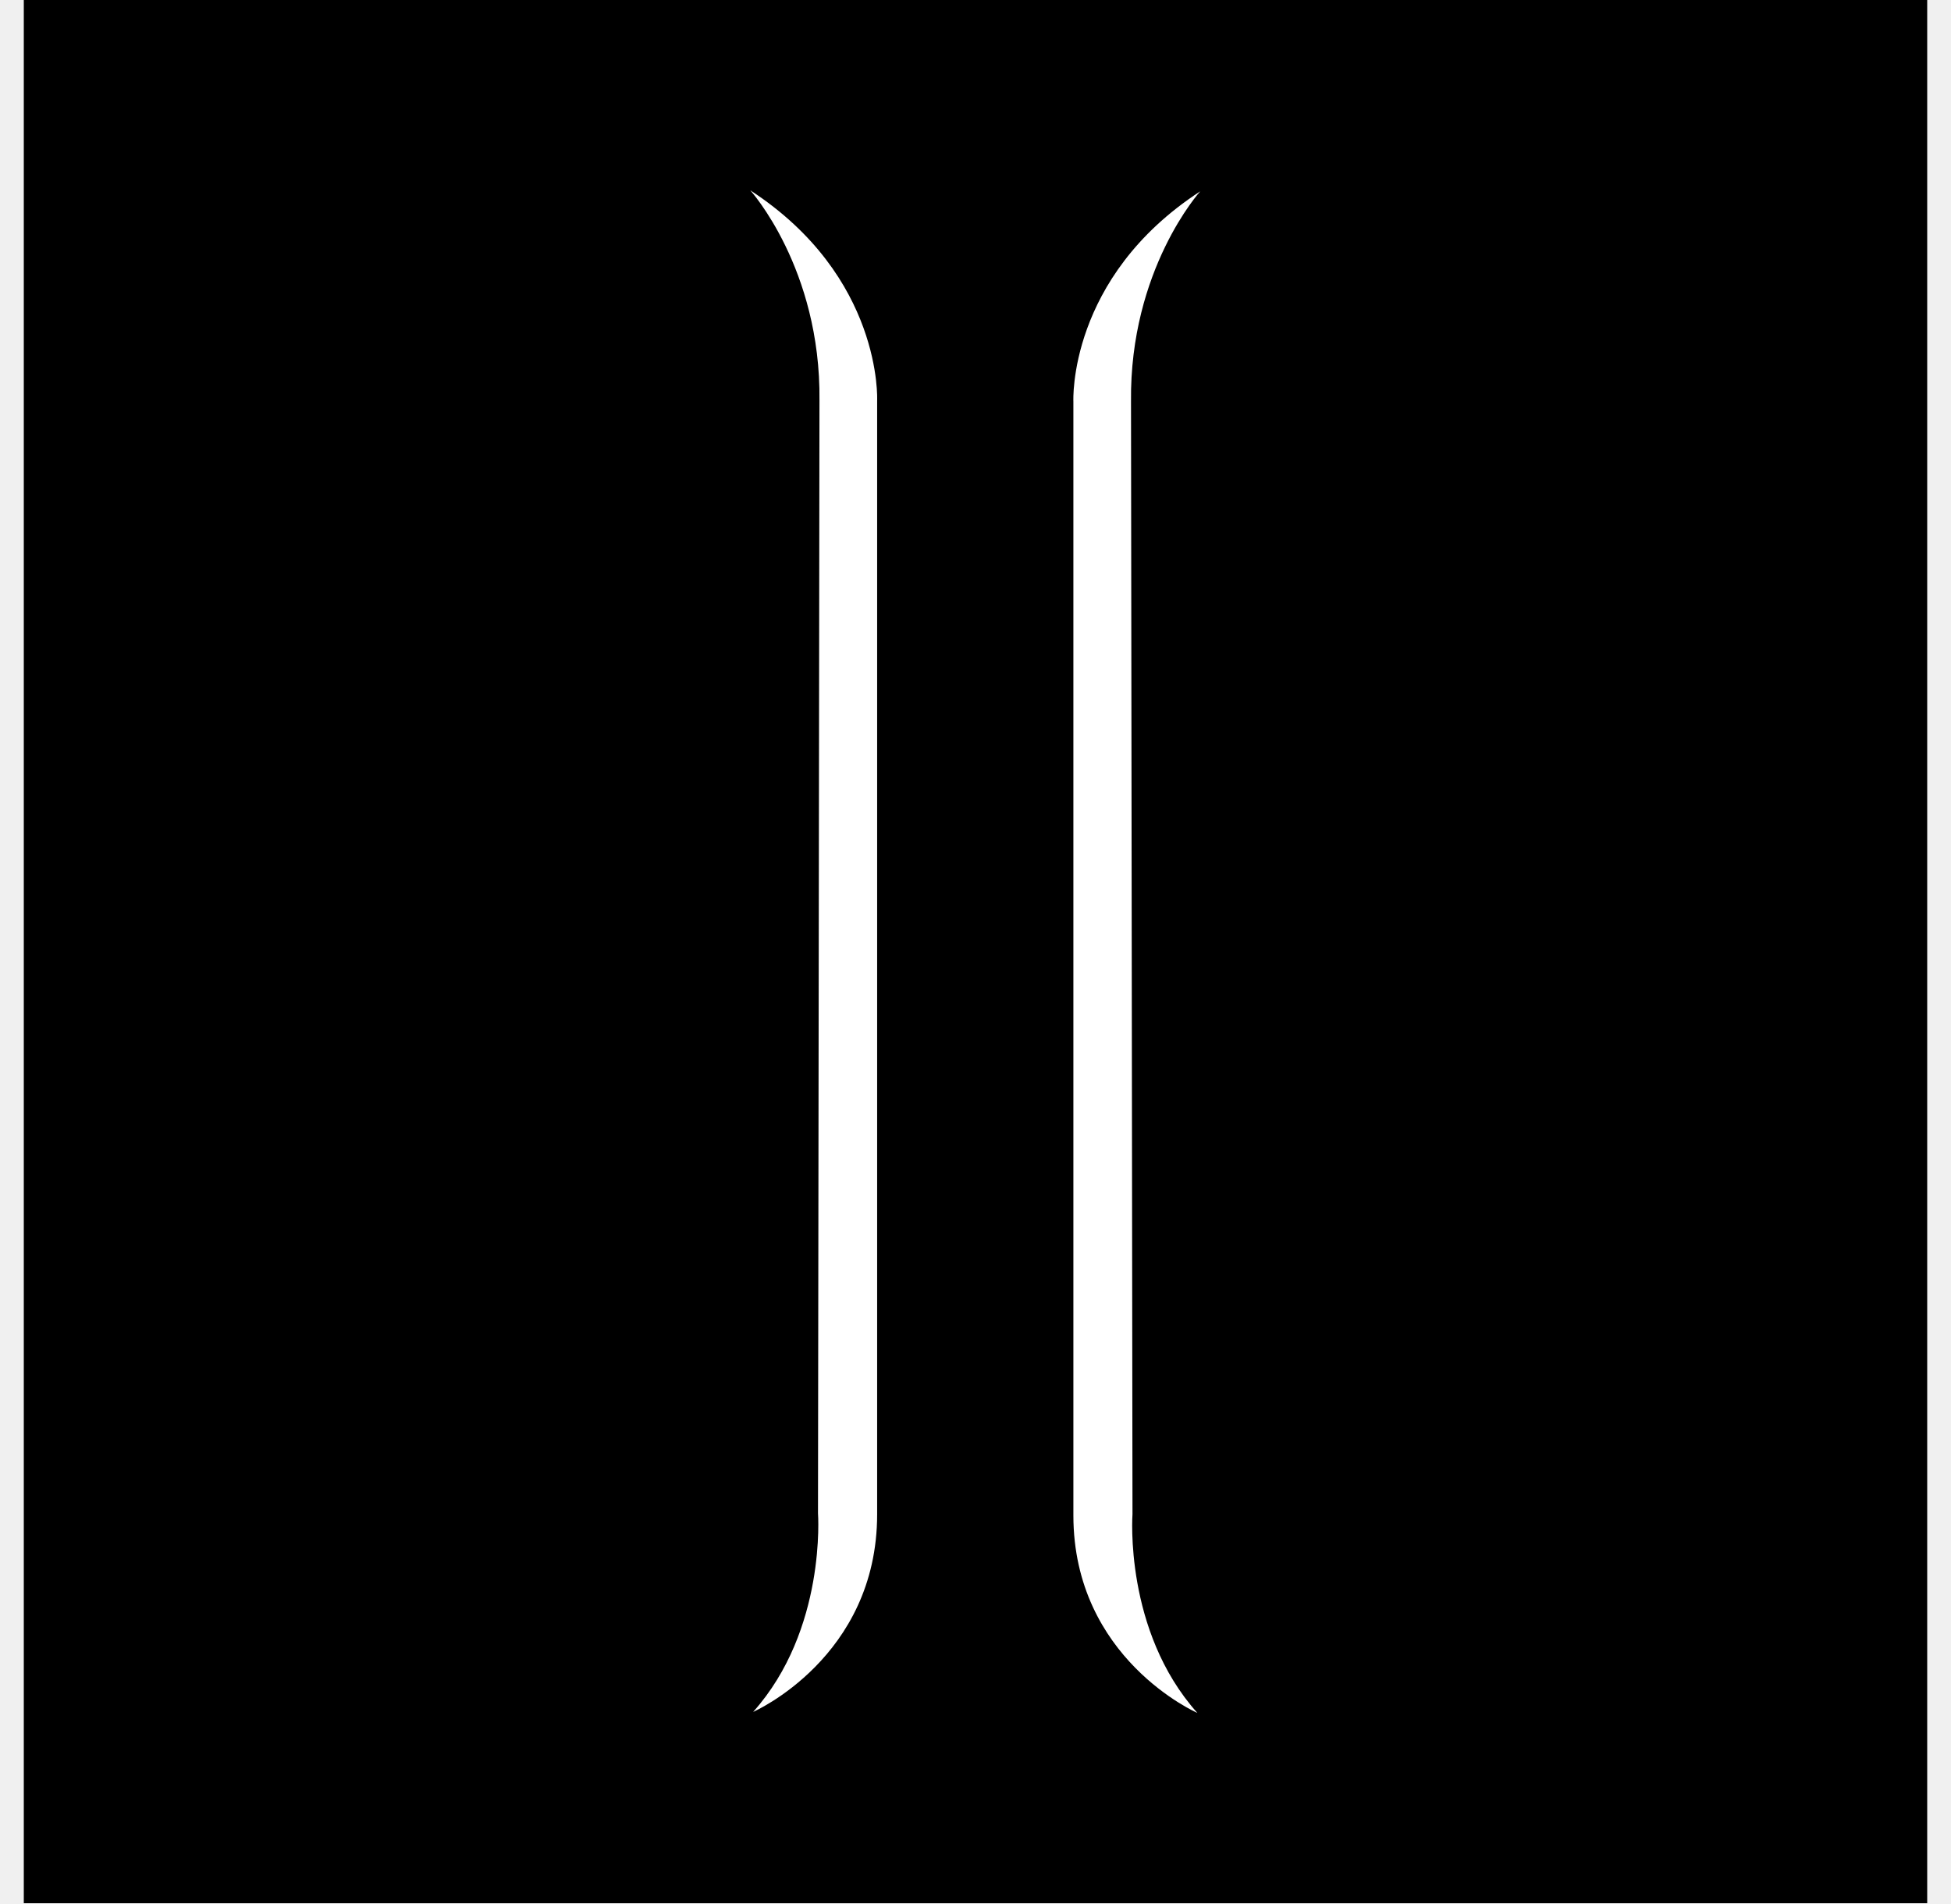
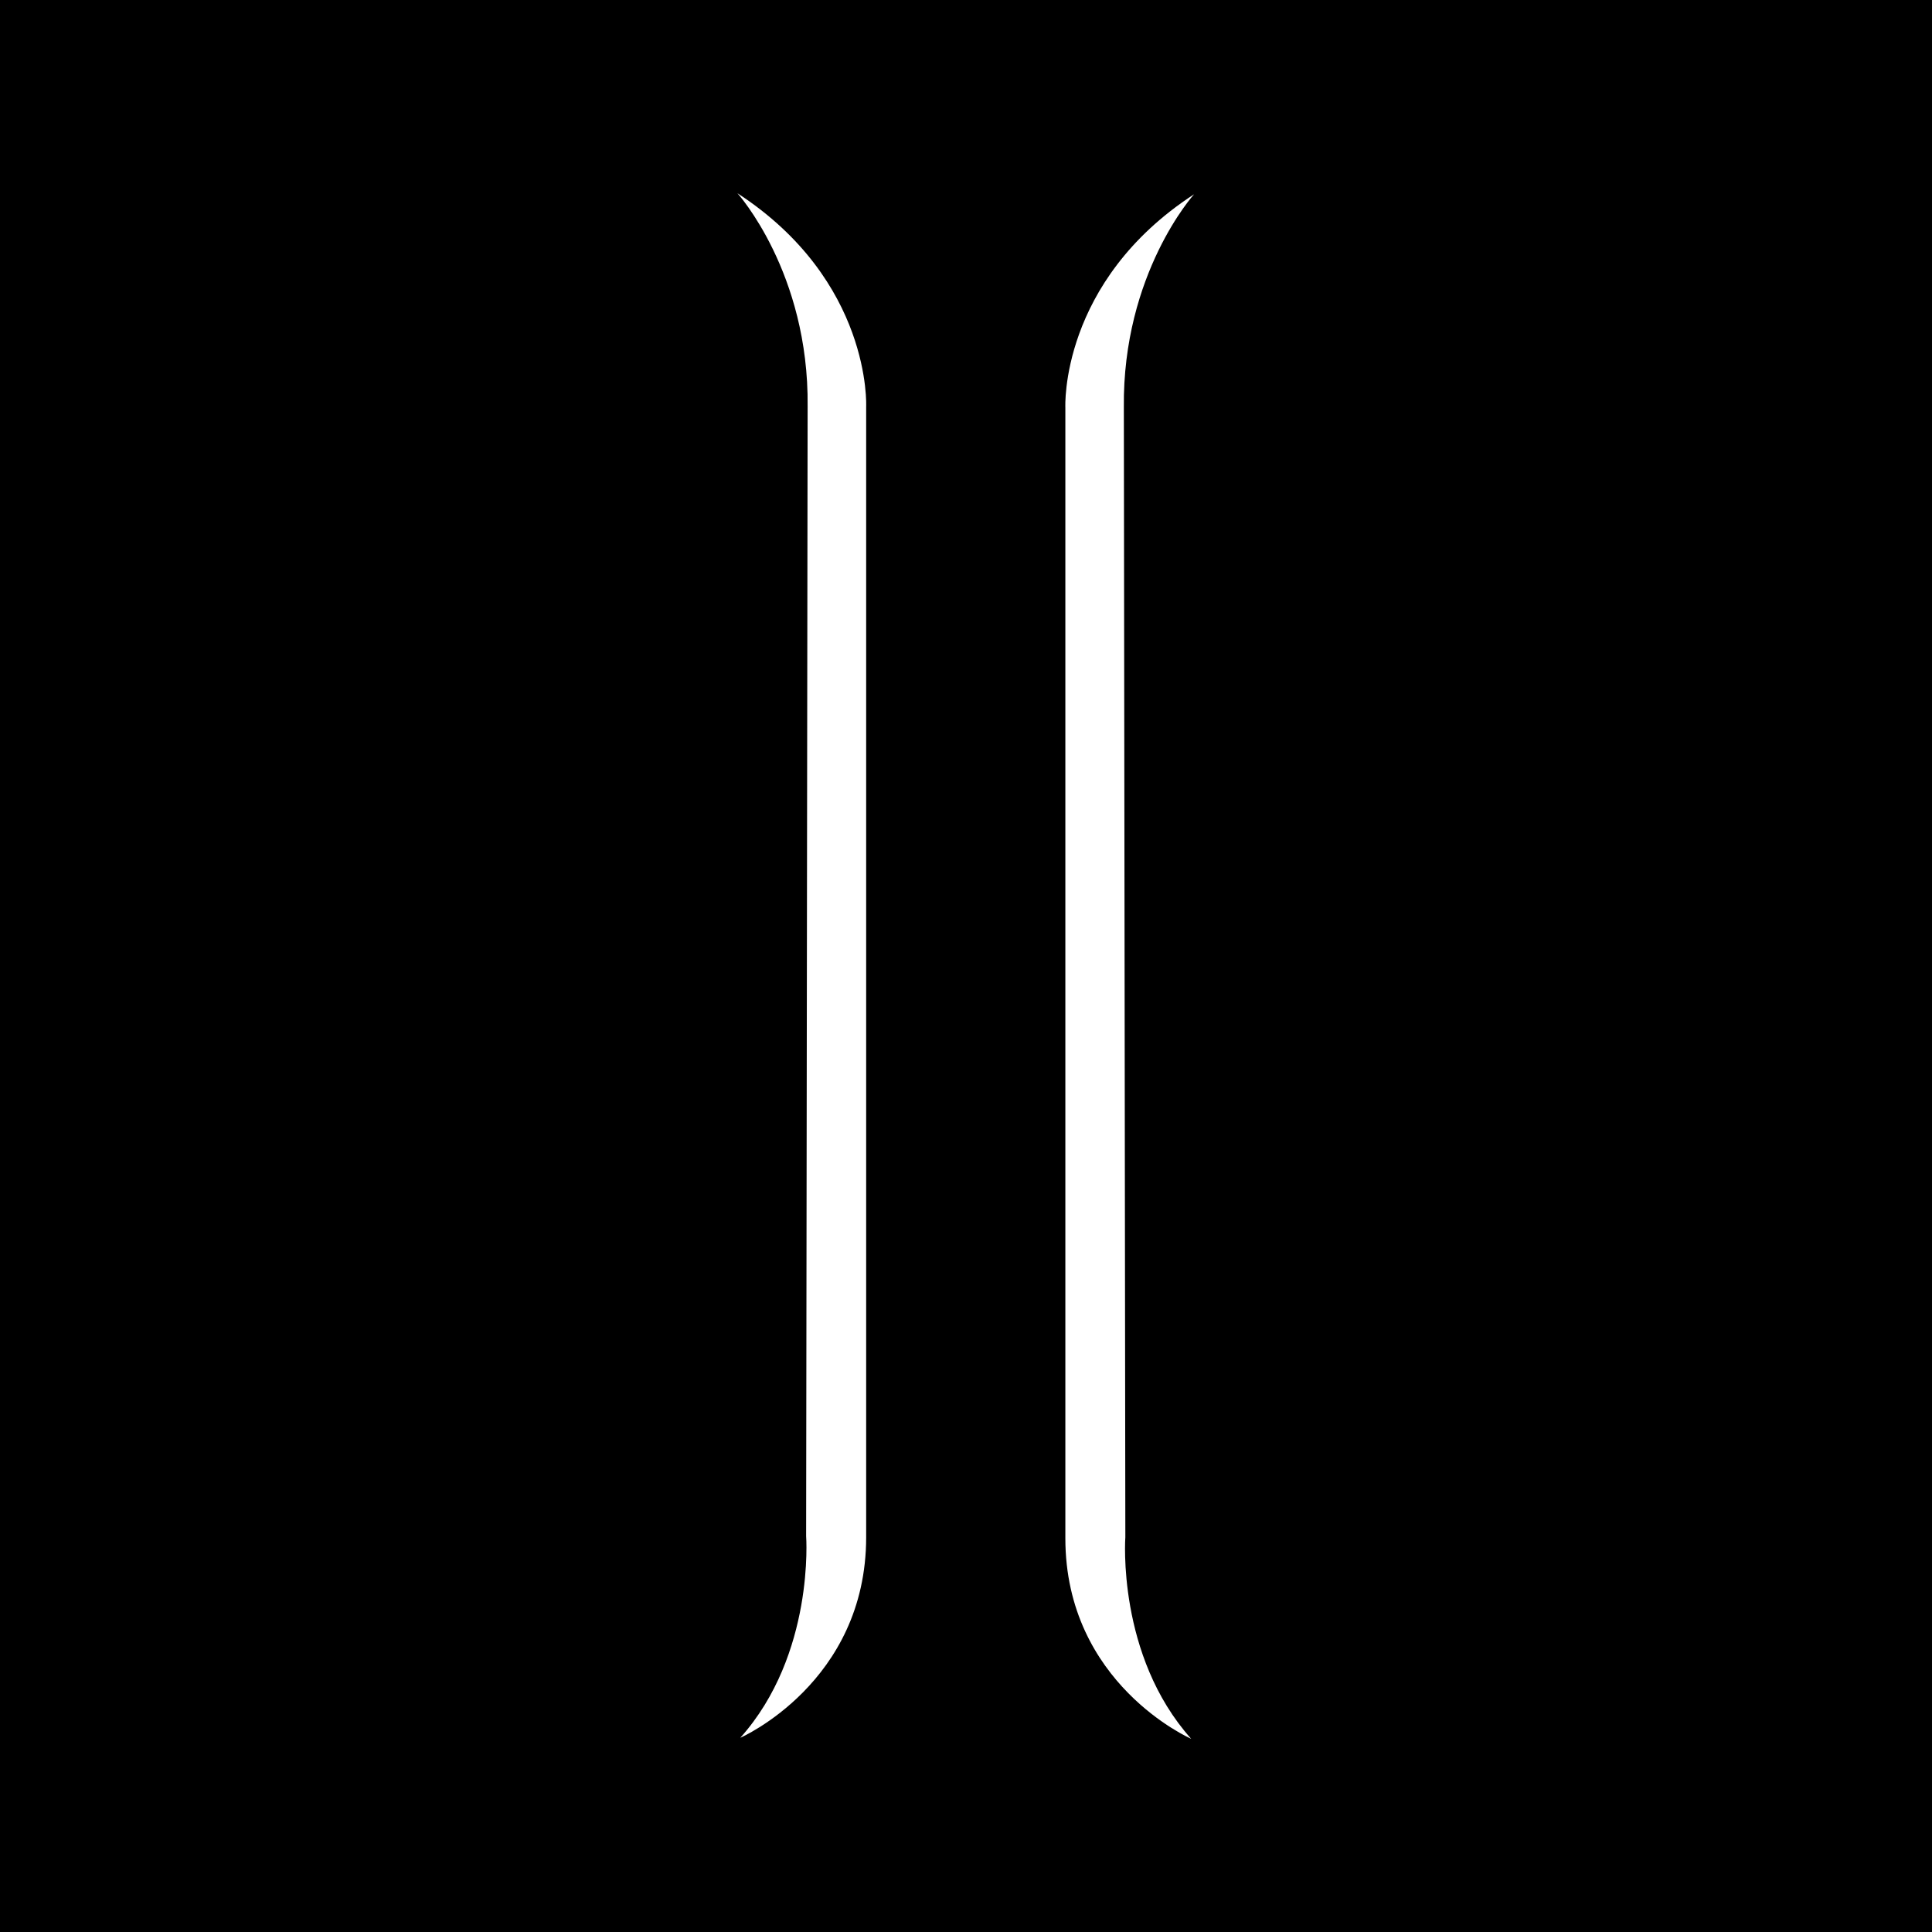
- <svg xmlns="http://www.w3.org/2000/svg" width="41" height="40" viewBox="0 0 41 40" fill="none">
+ <svg xmlns="http://www.w3.org/2000/svg" width="40" height="40" viewBox="0 0 40 40" fill="none">
  <g clip-path="url(#clip0_4568_117)">
-     <rect width="40" height="40" transform="translate(0.5)" fill="black" />
-     <mask id="mask0_4568_117" style="mask-type:luminance" maskUnits="userSpaceOnUse" x="0" y="0" width="41" height="40">
-       <path d="M40.5 0H0.5V40H40.5V0Z" fill="white" />
+     <rect width="40" height="40" fill="black" />
+     <mask id="mask0_4568_117" style="mask-type:luminance" maskUnits="userSpaceOnUse" x="0" y="0" width="40" height="40">
+       <path d="M40 0H0V40H40V0Z" fill="white" />
    </mask>
    <g mask="url(#mask0_4568_117)">
-       <path fill-rule="evenodd" clip-rule="evenodd" d="M22.557 31.847C22.557 34.863 25.162 36 25.162 36C23.617 34.273 23.799 31.825 23.799 31.825L23.768 8.437C23.738 5.661 25.222 4.022 25.222 4.022C22.435 5.836 22.557 8.437 22.557 8.437V31.847ZM18.433 31.825C18.433 34.841 15.827 35.979 15.827 35.979C17.372 34.251 17.19 31.803 17.19 31.803L17.221 8.415C17.251 5.64 15.767 4 15.767 4C18.553 5.814 18.433 8.415 18.433 8.415V31.825Z" fill="white" />
+       <path fill-rule="evenodd" clip-rule="evenodd" d="M22.057 31.847C22.057 34.863 24.662 36 24.662 36C23.117 34.273 23.299 31.825 23.299 31.825L23.268 8.437C23.238 5.661 24.722 4.022 24.722 4.022C21.935 5.836 22.057 8.437 22.057 8.437V31.847ZM17.933 31.825C17.933 34.841 15.327 35.979 15.327 35.979C16.872 34.251 16.69 31.803 16.69 31.803L16.721 8.415C16.751 5.64 15.267 4 15.267 4C18.053 5.814 17.933 8.415 17.933 8.415V31.825Z" fill="white" />
    </g>
  </g>
  <defs>
    <clipPath id="clip0_4568_117">
-       <rect width="40" height="40" fill="white" transform="translate(0.5)" />
+       <rect width="40" height="40" fill="white" />
    </clipPath>
  </defs>
</svg>
